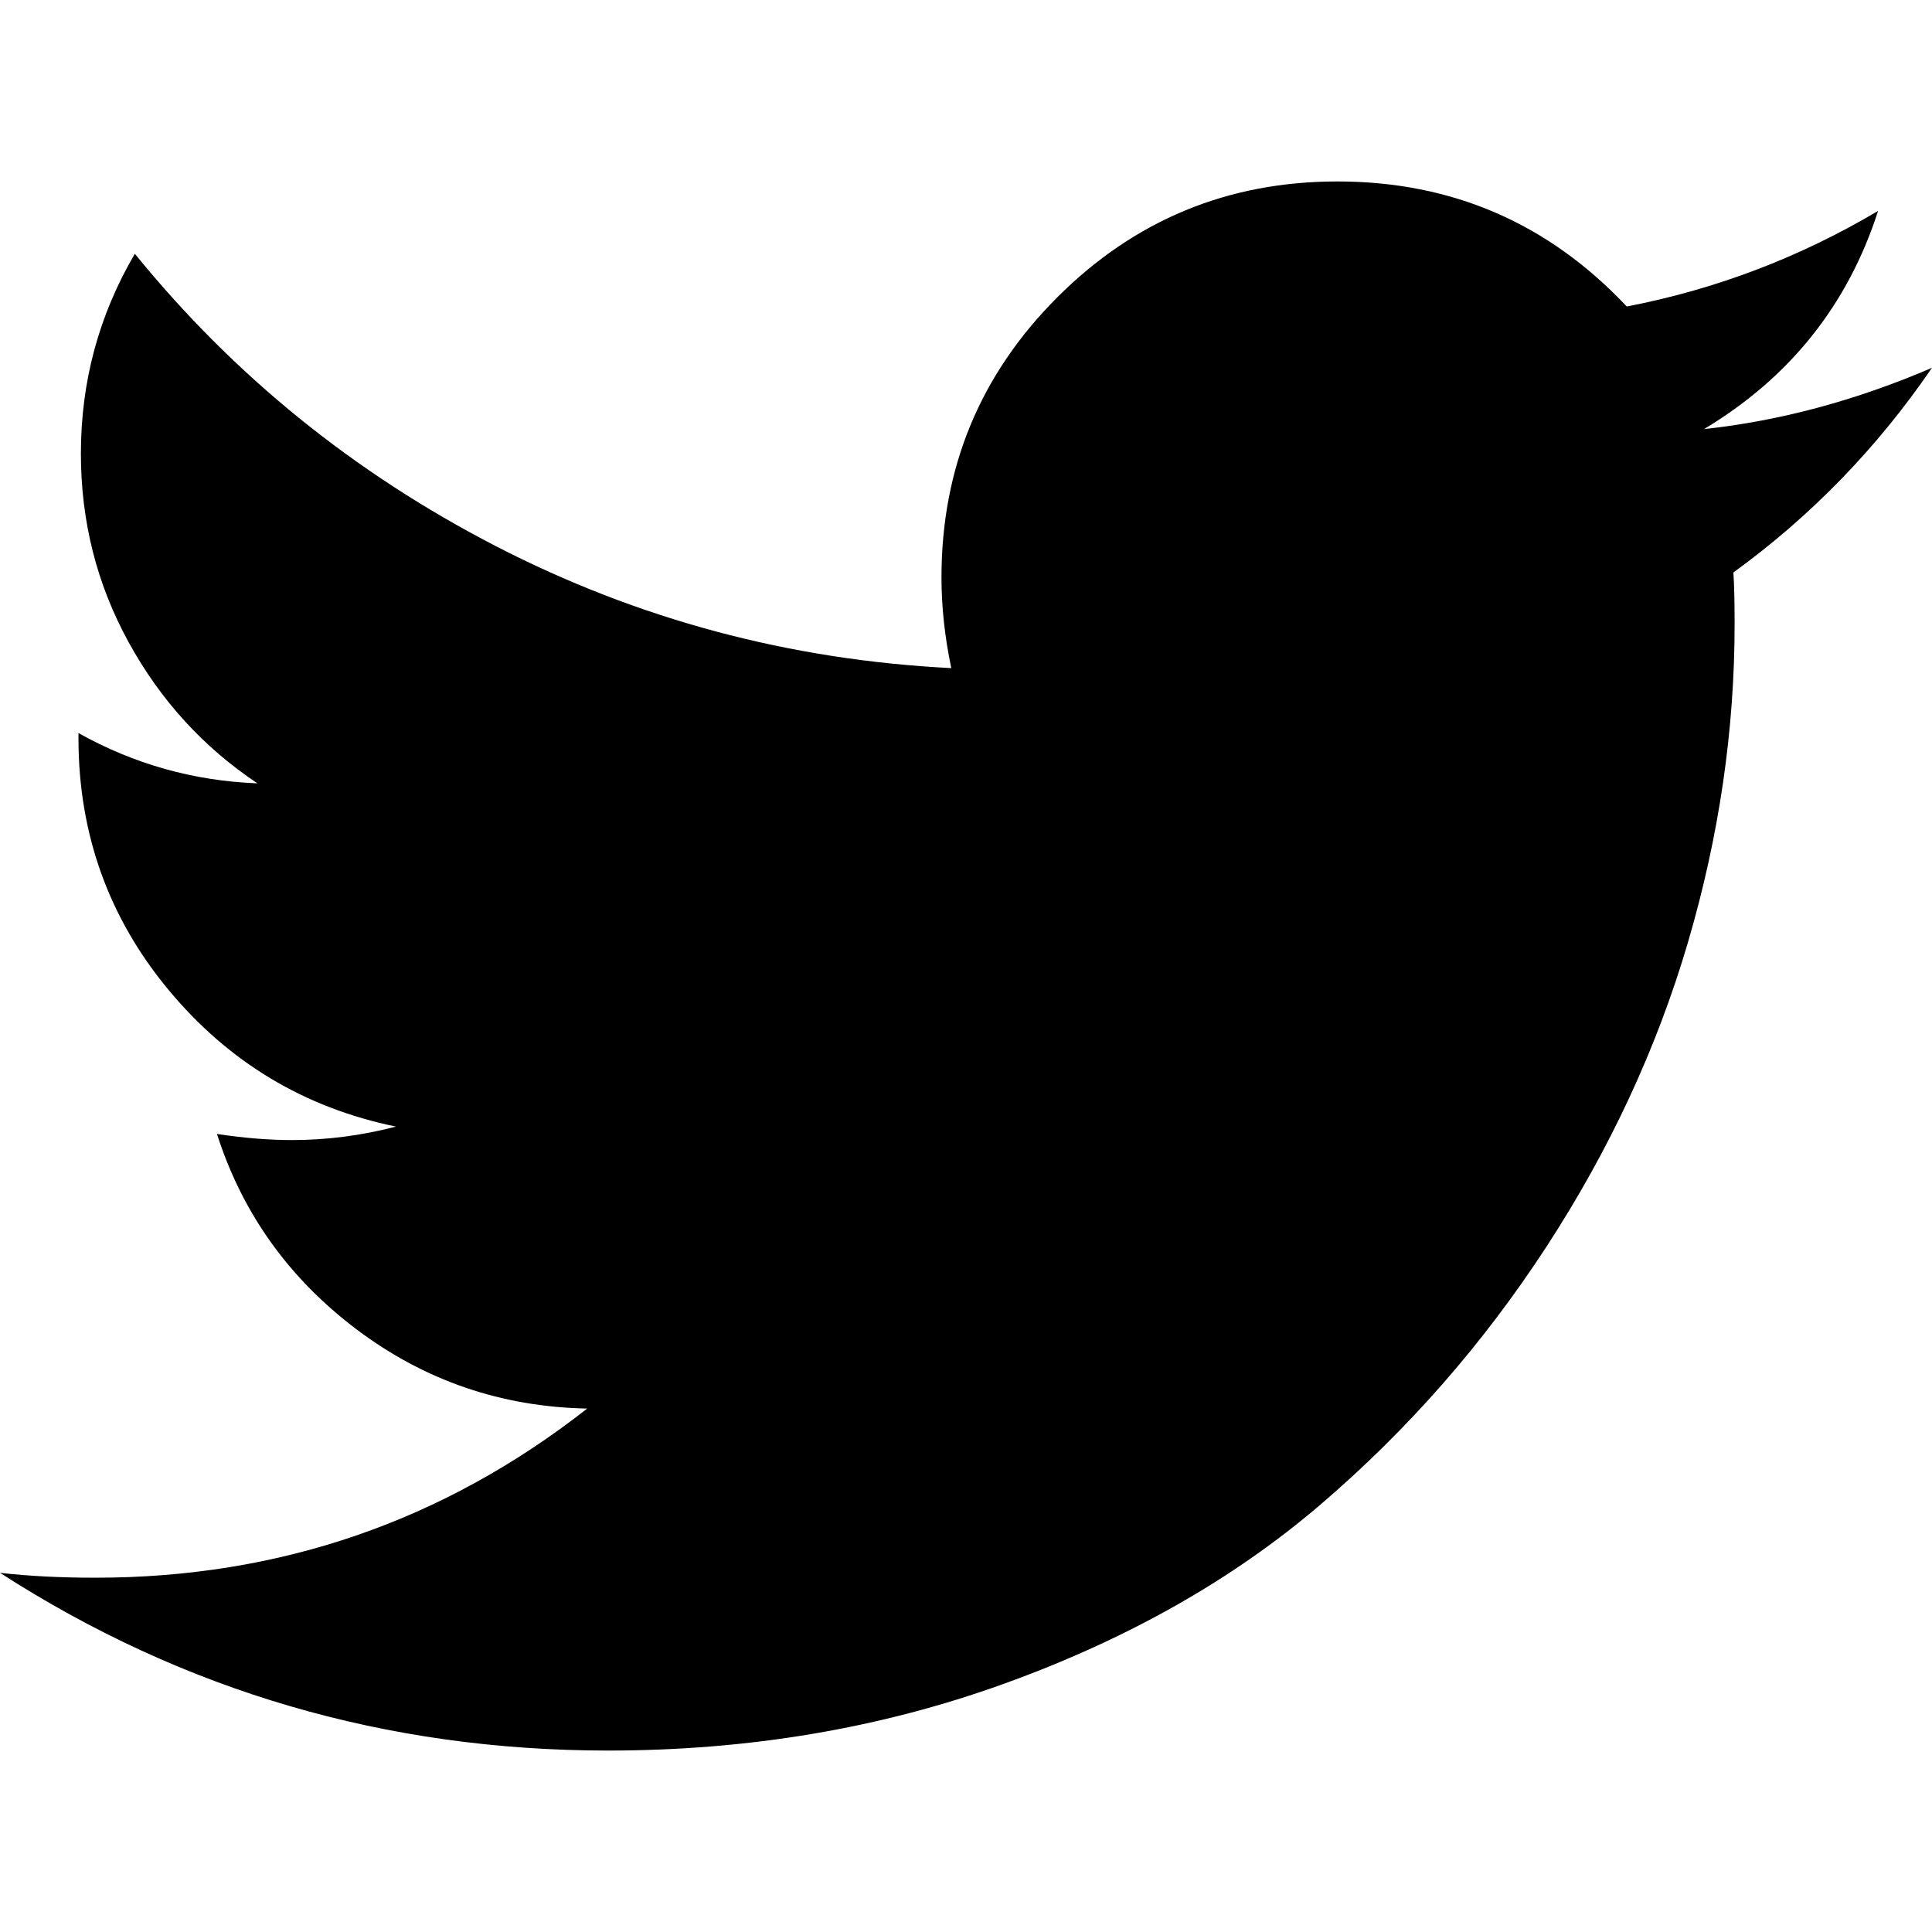
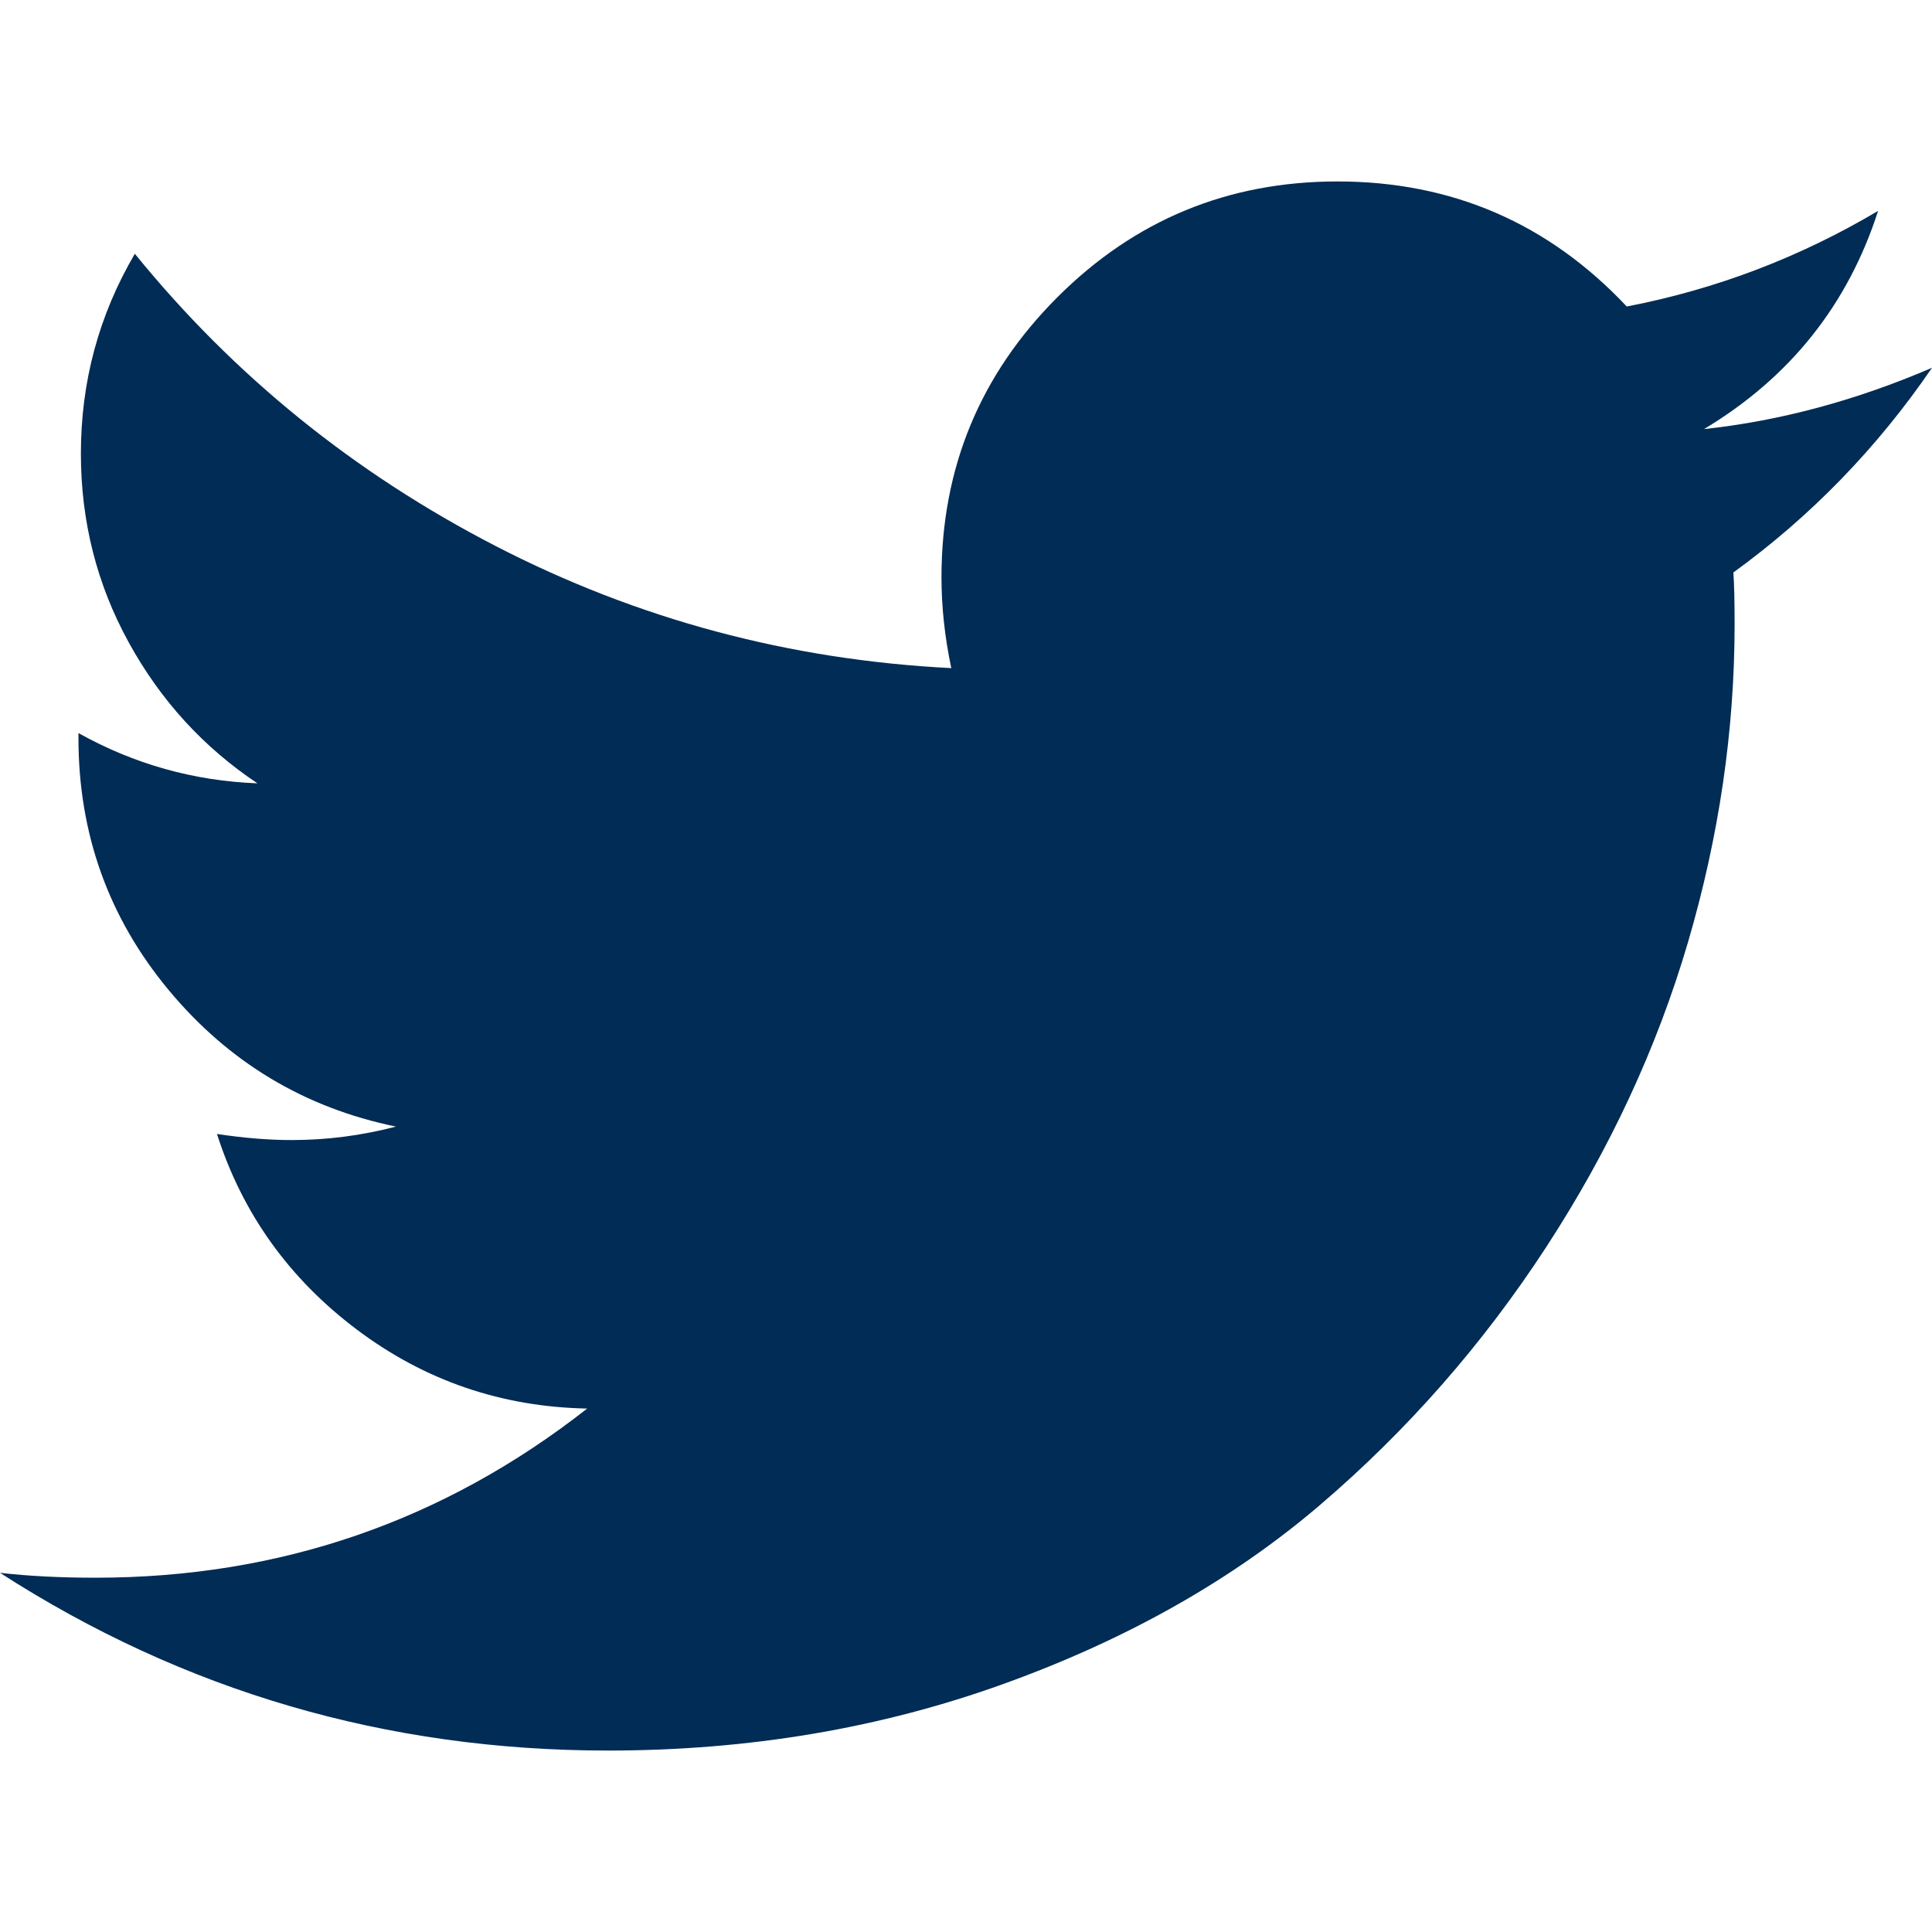
<svg xmlns="http://www.w3.org/2000/svg" version="1.1" id="Capa_1" x="0px" y="0px" width="449.956px" height="449.956px" viewBox="0 0 449.956 449.956" style="enable-background:new 0 0 449.956 449.956;" xml:space="preserve">
  <g>
-     <path d="M449.956,85.657c-17.702,7.614-35.408,12.369-53.102,14.279c19.985-11.991,33.503-28.931,40.546-50.819   c-18.281,10.847-37.787,18.268-58.532,22.267c-18.274-19.414-40.73-29.125-67.383-29.125c-25.502,0-47.246,8.992-65.24,26.98   c-17.984,17.987-26.977,39.731-26.977,65.235c0,6.851,0.76,13.896,2.284,21.128c-37.688-1.903-73.042-11.372-106.068-28.407   C82.46,110.158,54.433,87.46,31.403,59.101c-8.375,14.272-12.564,29.787-12.564,46.536c0,15.798,3.711,30.456,11.138,43.97   c7.422,13.512,17.417,24.455,29.98,32.831c-14.849-0.572-28.743-4.475-41.684-11.708v1.142c0,22.271,6.995,41.824,20.983,58.674   c13.99,16.848,31.645,27.453,52.961,31.833c-7.995,2.091-16.086,3.138-24.269,3.138c-5.33,0-11.136-0.475-17.416-1.42   c5.9,18.459,16.75,33.633,32.546,45.535c15.799,11.896,33.691,18.028,53.677,18.418c-33.498,26.262-71.66,39.393-114.486,39.393   c-8.186,0-15.607-0.373-22.27-1.139c42.827,27.596,90.03,41.394,141.612,41.394c32.738,0,63.478-5.181,92.21-15.557   c28.746-10.369,53.297-24.267,73.665-41.686c20.362-17.415,37.925-37.448,52.674-60.097c14.75-22.651,25.738-46.298,32.977-70.946   c7.23-24.653,10.848-49.344,10.848-74.092c0-5.33-0.096-9.325-0.287-11.991C421.785,120.202,437.202,104.306,449.956,85.657z" />
+     <path style="fill:#012c55;" d="M449.956,85.657c-17.702,7.614-35.408,12.369-53.102,14.279c19.985-11.991,33.503-28.931,40.546-50.819   c-18.281,10.847-37.787,18.268-58.532,22.267c-18.274-19.414-40.73-29.125-67.383-29.125c-25.502,0-47.246,8.992-65.24,26.98   c-17.984,17.987-26.977,39.731-26.977,65.235c0,6.851,0.76,13.896,2.284,21.128c-37.688-1.903-73.042-11.372-106.068-28.407   C82.46,110.158,54.433,87.46,31.403,59.101c-8.375,14.272-12.564,29.787-12.564,46.536c0,15.798,3.711,30.456,11.138,43.97   c7.422,13.512,17.417,24.455,29.98,32.831c-14.849-0.572-28.743-4.475-41.684-11.708v1.142c0,22.271,6.995,41.824,20.983,58.674   c13.99,16.848,31.645,27.453,52.961,31.833c-7.995,2.091-16.086,3.138-24.269,3.138c-5.33,0-11.136-0.475-17.416-1.42   c5.9,18.459,16.75,33.633,32.546,45.535c15.799,11.896,33.691,18.028,53.677,18.418c-33.498,26.262-71.66,39.393-114.486,39.393   c-8.186,0-15.607-0.373-22.27-1.139c42.827,27.596,90.03,41.394,141.612,41.394c32.738,0,63.478-5.181,92.21-15.557   c28.746-10.369,53.297-24.267,73.665-41.686c20.362-17.415,37.925-37.448,52.674-60.097c14.75-22.651,25.738-46.298,32.977-70.946   c7.23-24.653,10.848-49.344,10.848-74.092c0-5.33-0.096-9.325-0.287-11.991C421.785,120.202,437.202,104.306,449.956,85.657z" />
  </g>
  <g>
</g>
  <g>
</g>
  <g>
</g>
  <g>
</g>
  <g>
</g>
  <g>
</g>
  <g>
</g>
  <g>
</g>
  <g>
</g>
  <g>
</g>
  <g>
</g>
  <g>
</g>
  <g>
</g>
  <g>
</g>
  <g>
</g>
</svg>
